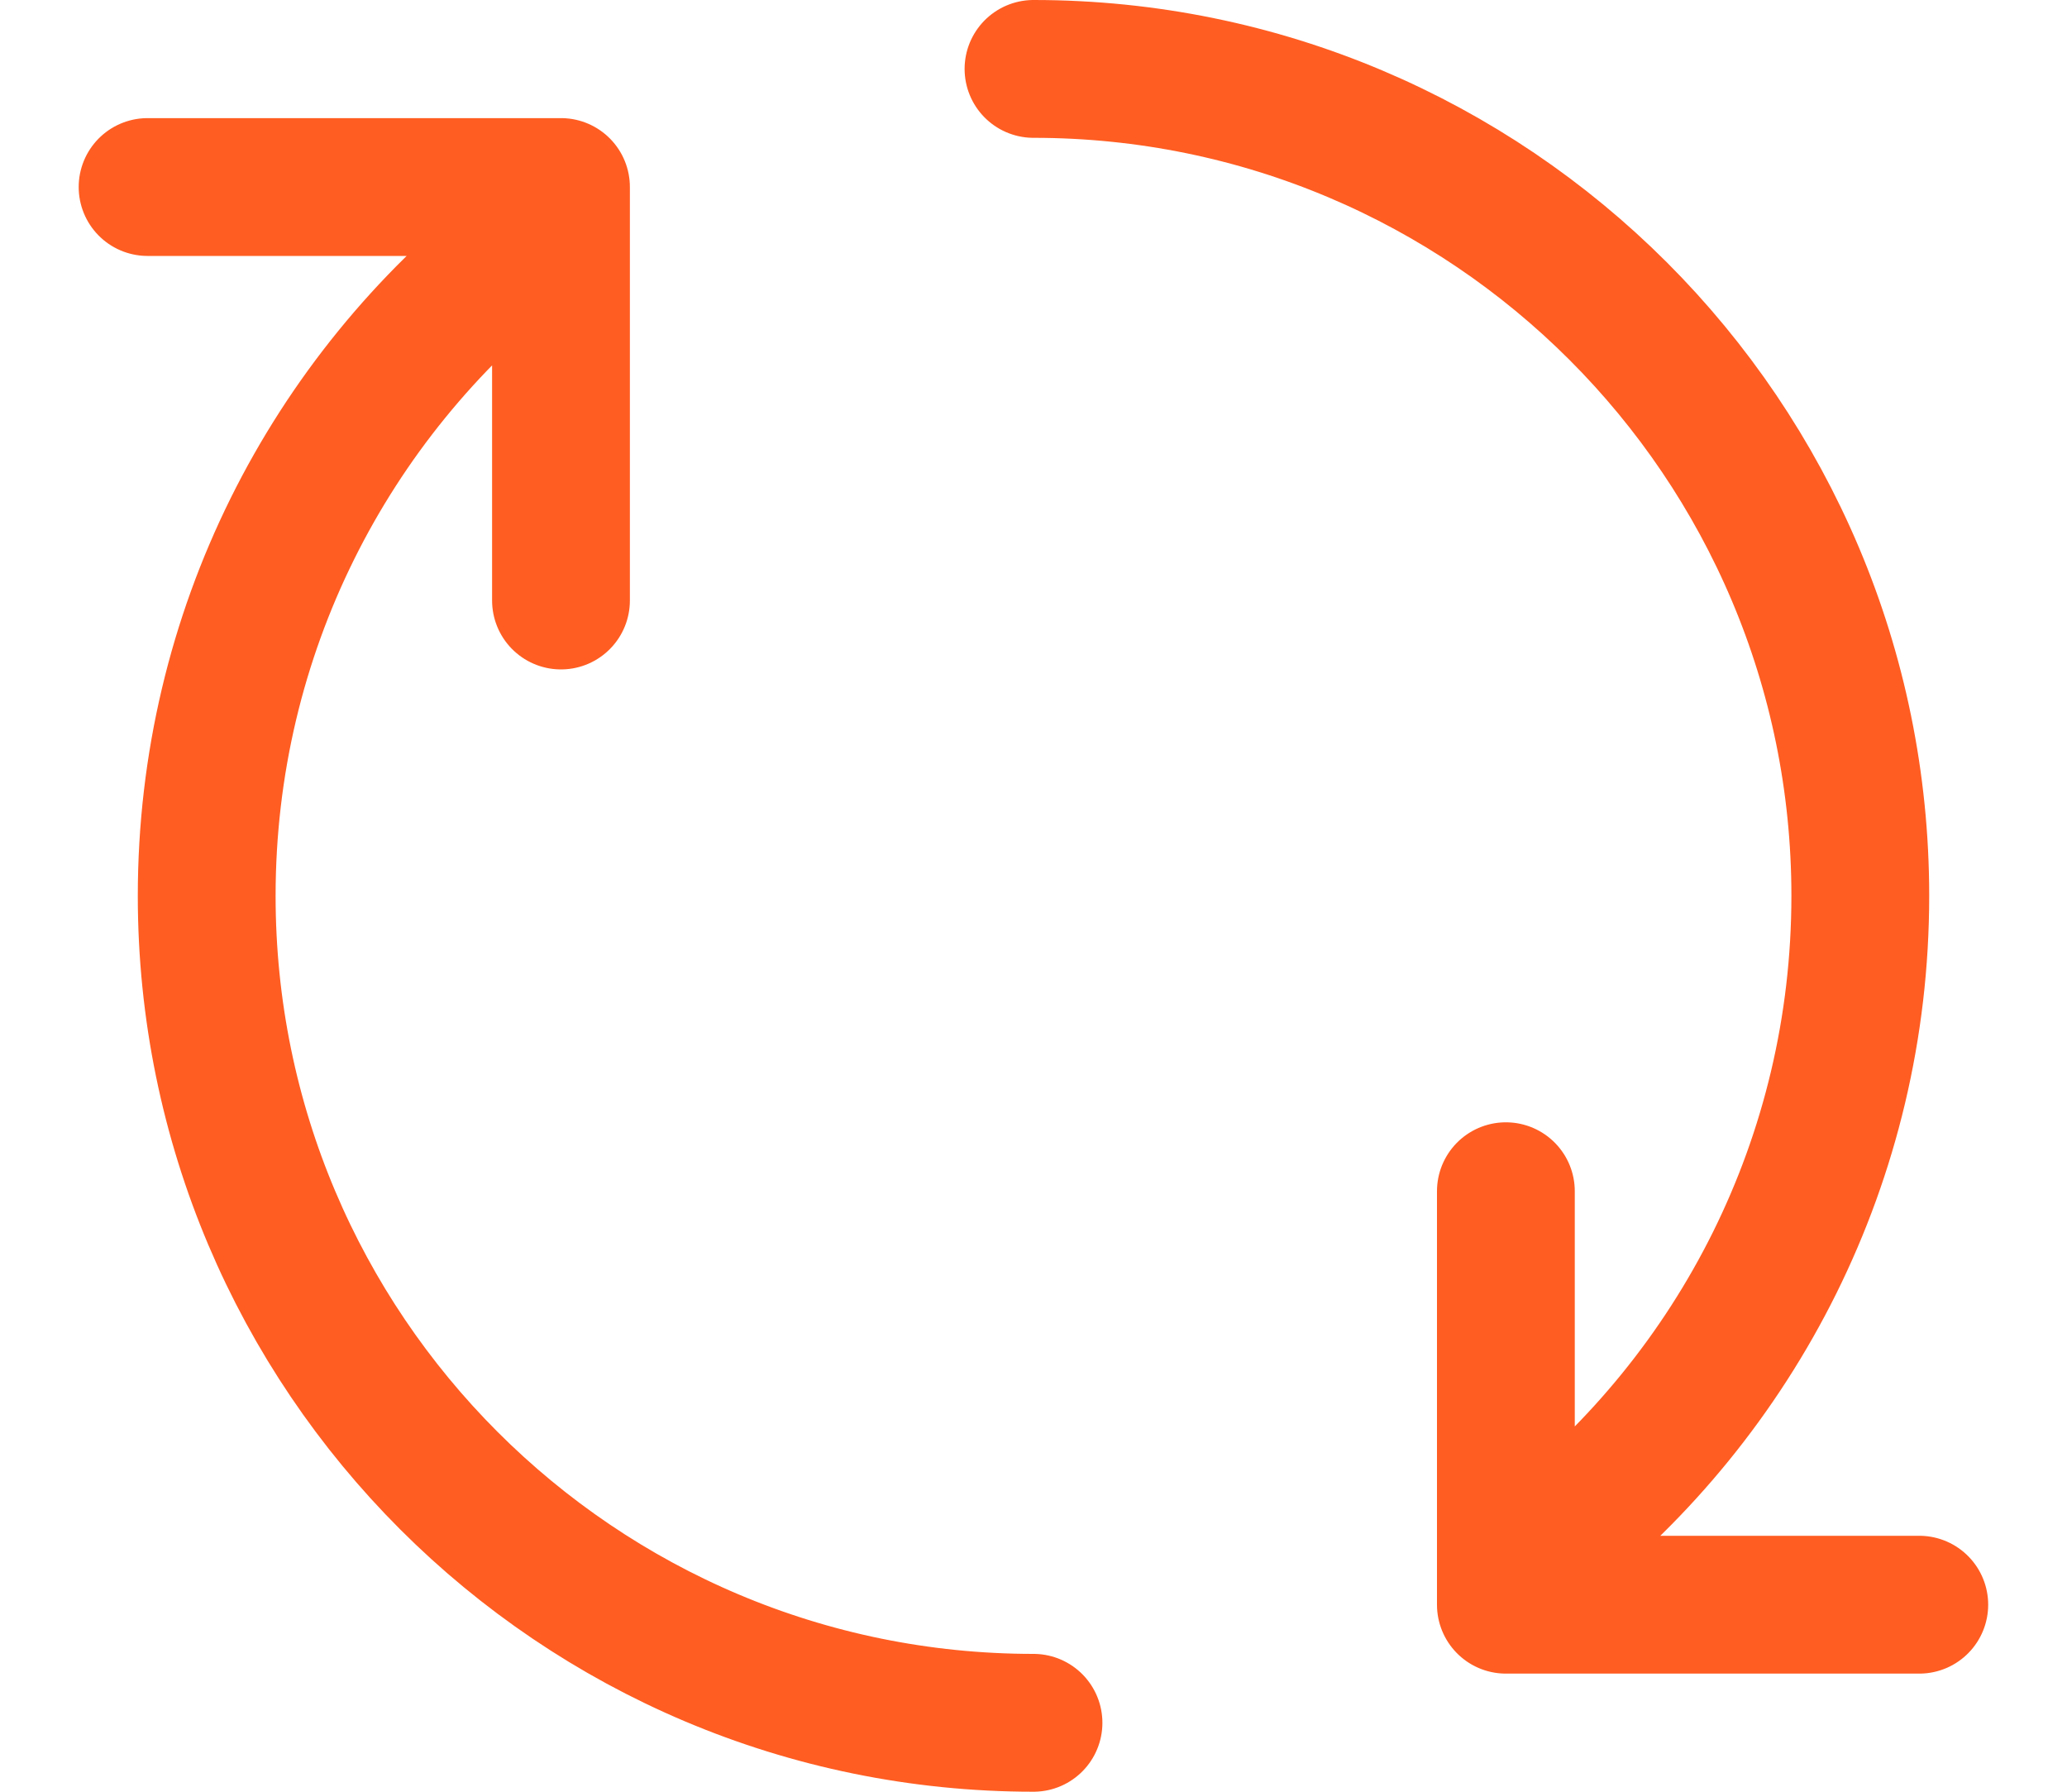
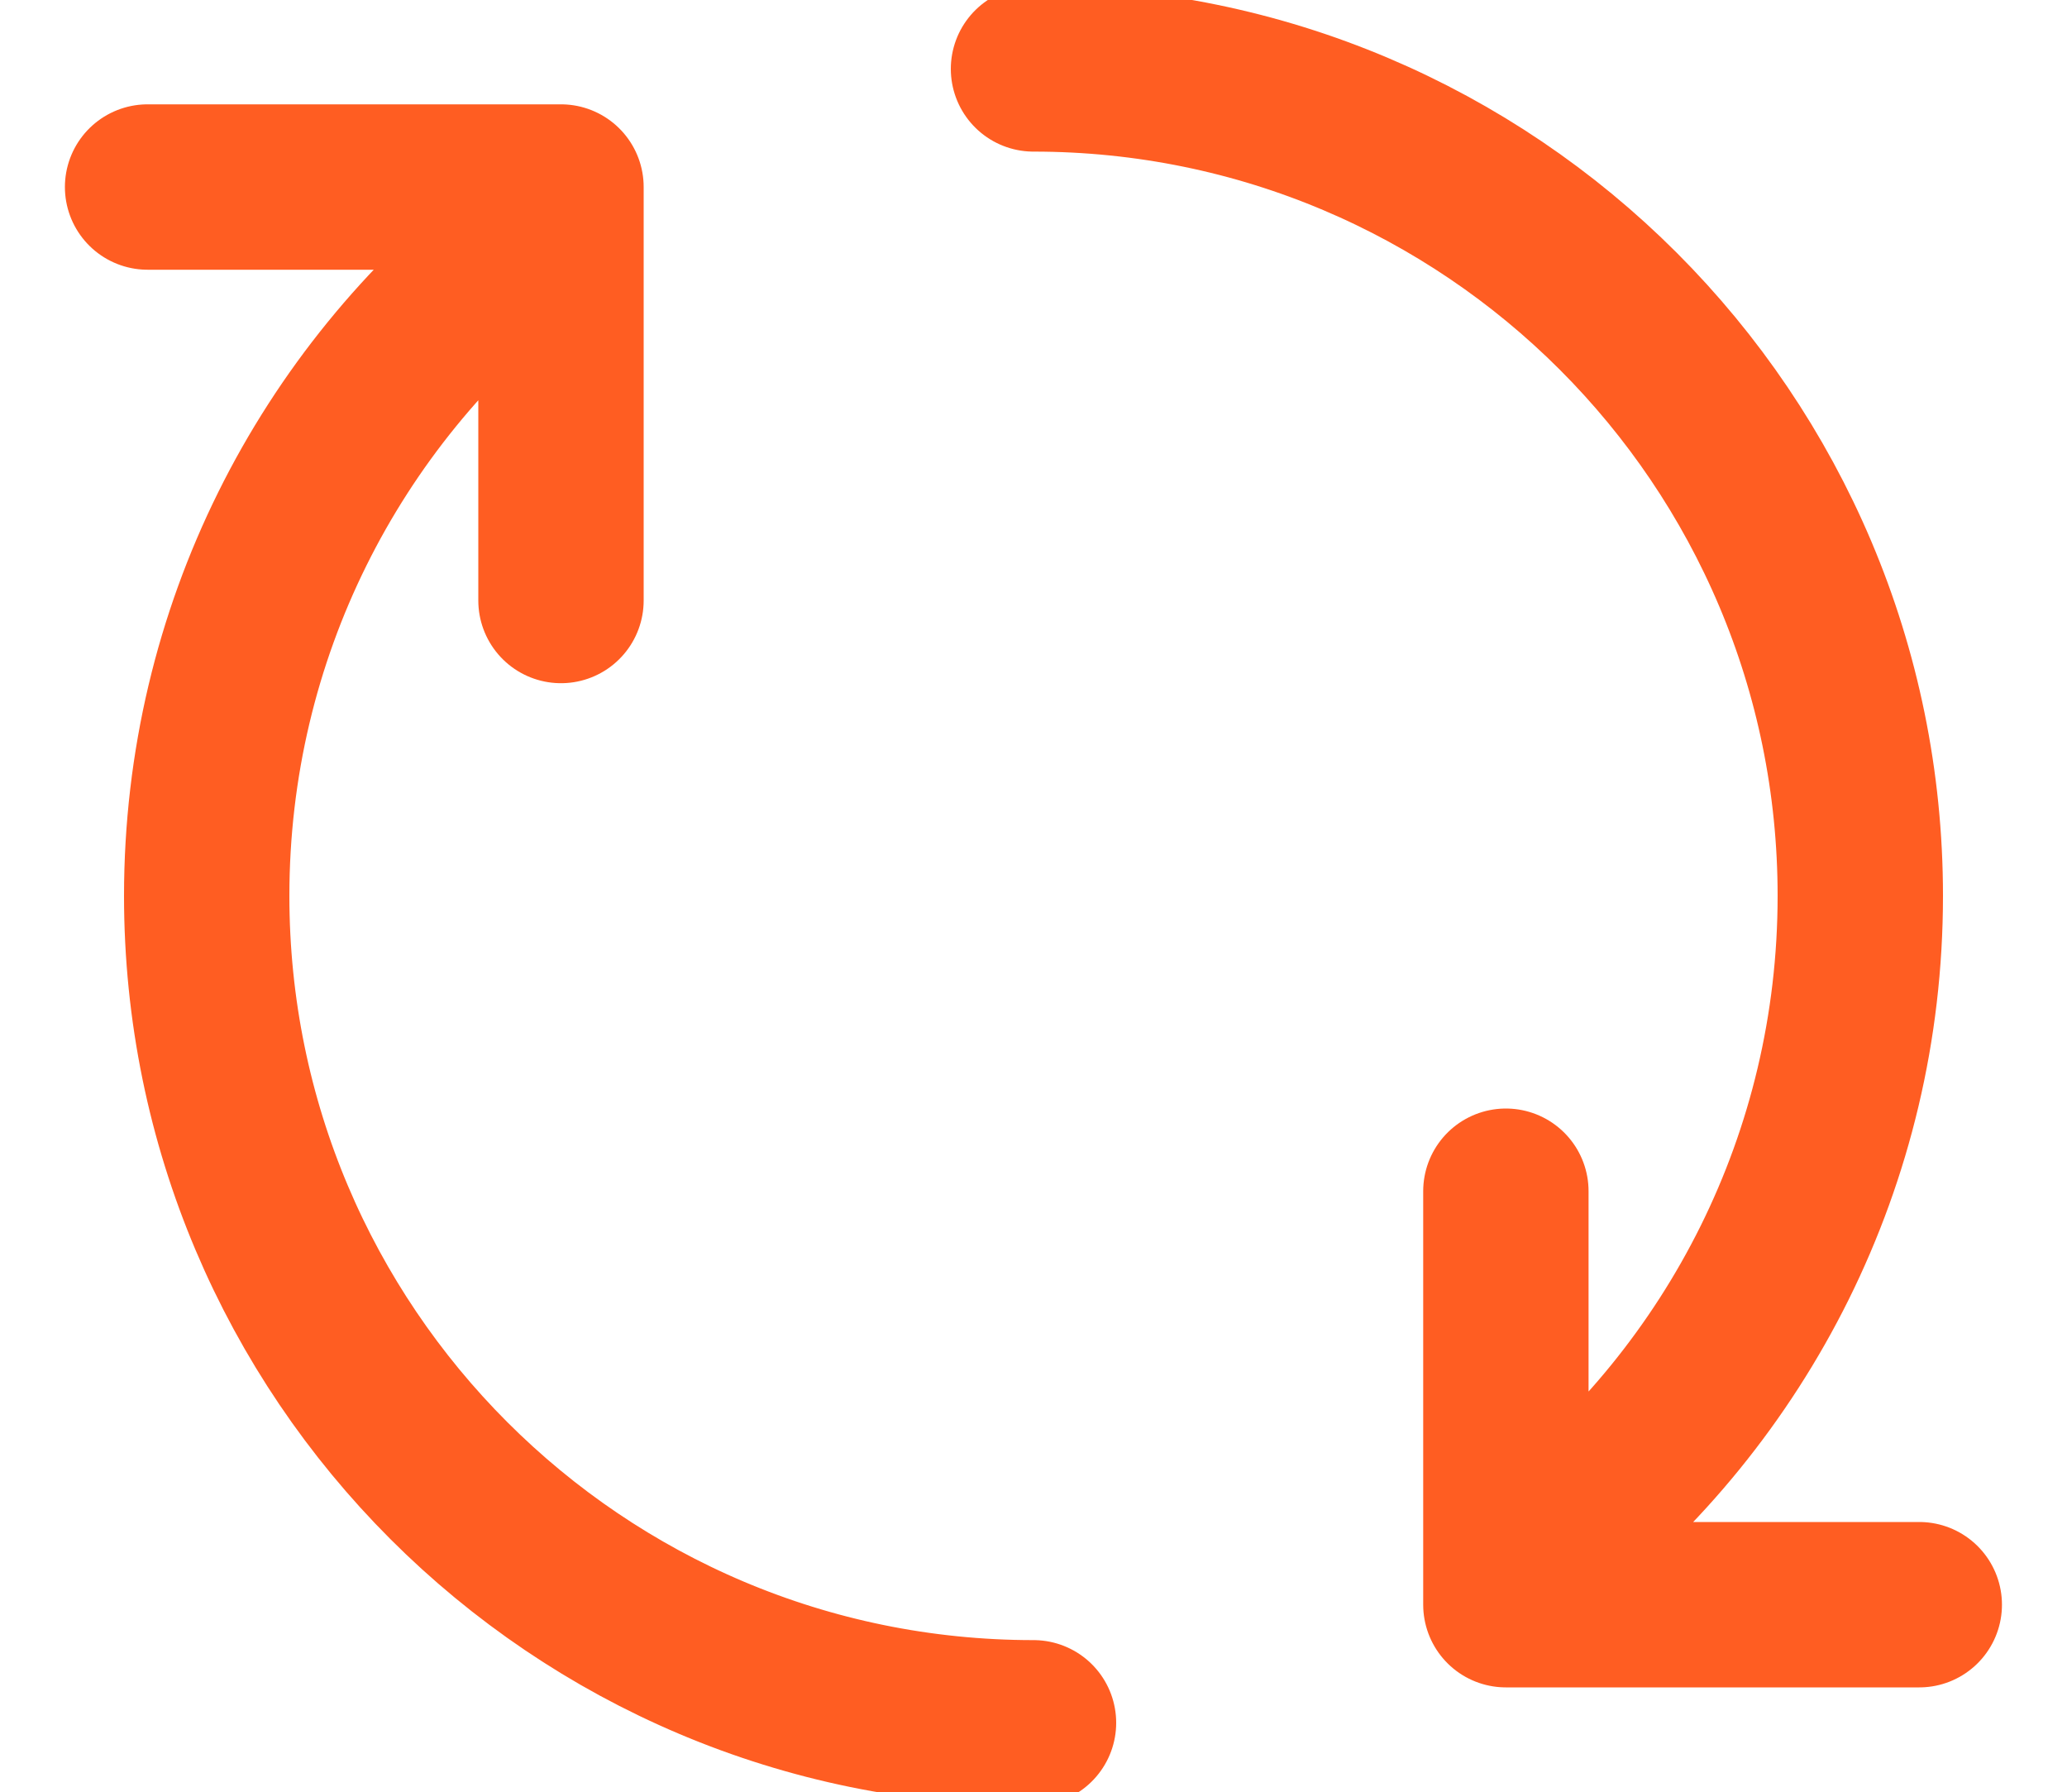
- <svg xmlns="http://www.w3.org/2000/svg" width="15" height="13" viewBox="0 0 15 13" fill="none">
+ <svg xmlns="http://www.w3.org/2000/svg" width="15" height="13" viewBox="0 0 15 13" style="stroke-width: 1.2px" fill="none">
  <path d="M7.5 12.5C4.186 12.5 1.5 9.814 1.5 6.5C1.5 4.588 2.394 2.884 3.788 1.786M7.5 0.5C10.814 0.5 13.5 3.186 13.5 6.5C13.5 8.412 12.605 10.116 11.212 11.214M10.928 8.643V11.643H13.928M1.071 1.357H4.071V4.357" stroke="#FF5D22" stroke-linecap="round" stroke-linejoin="round" />
</svg>
